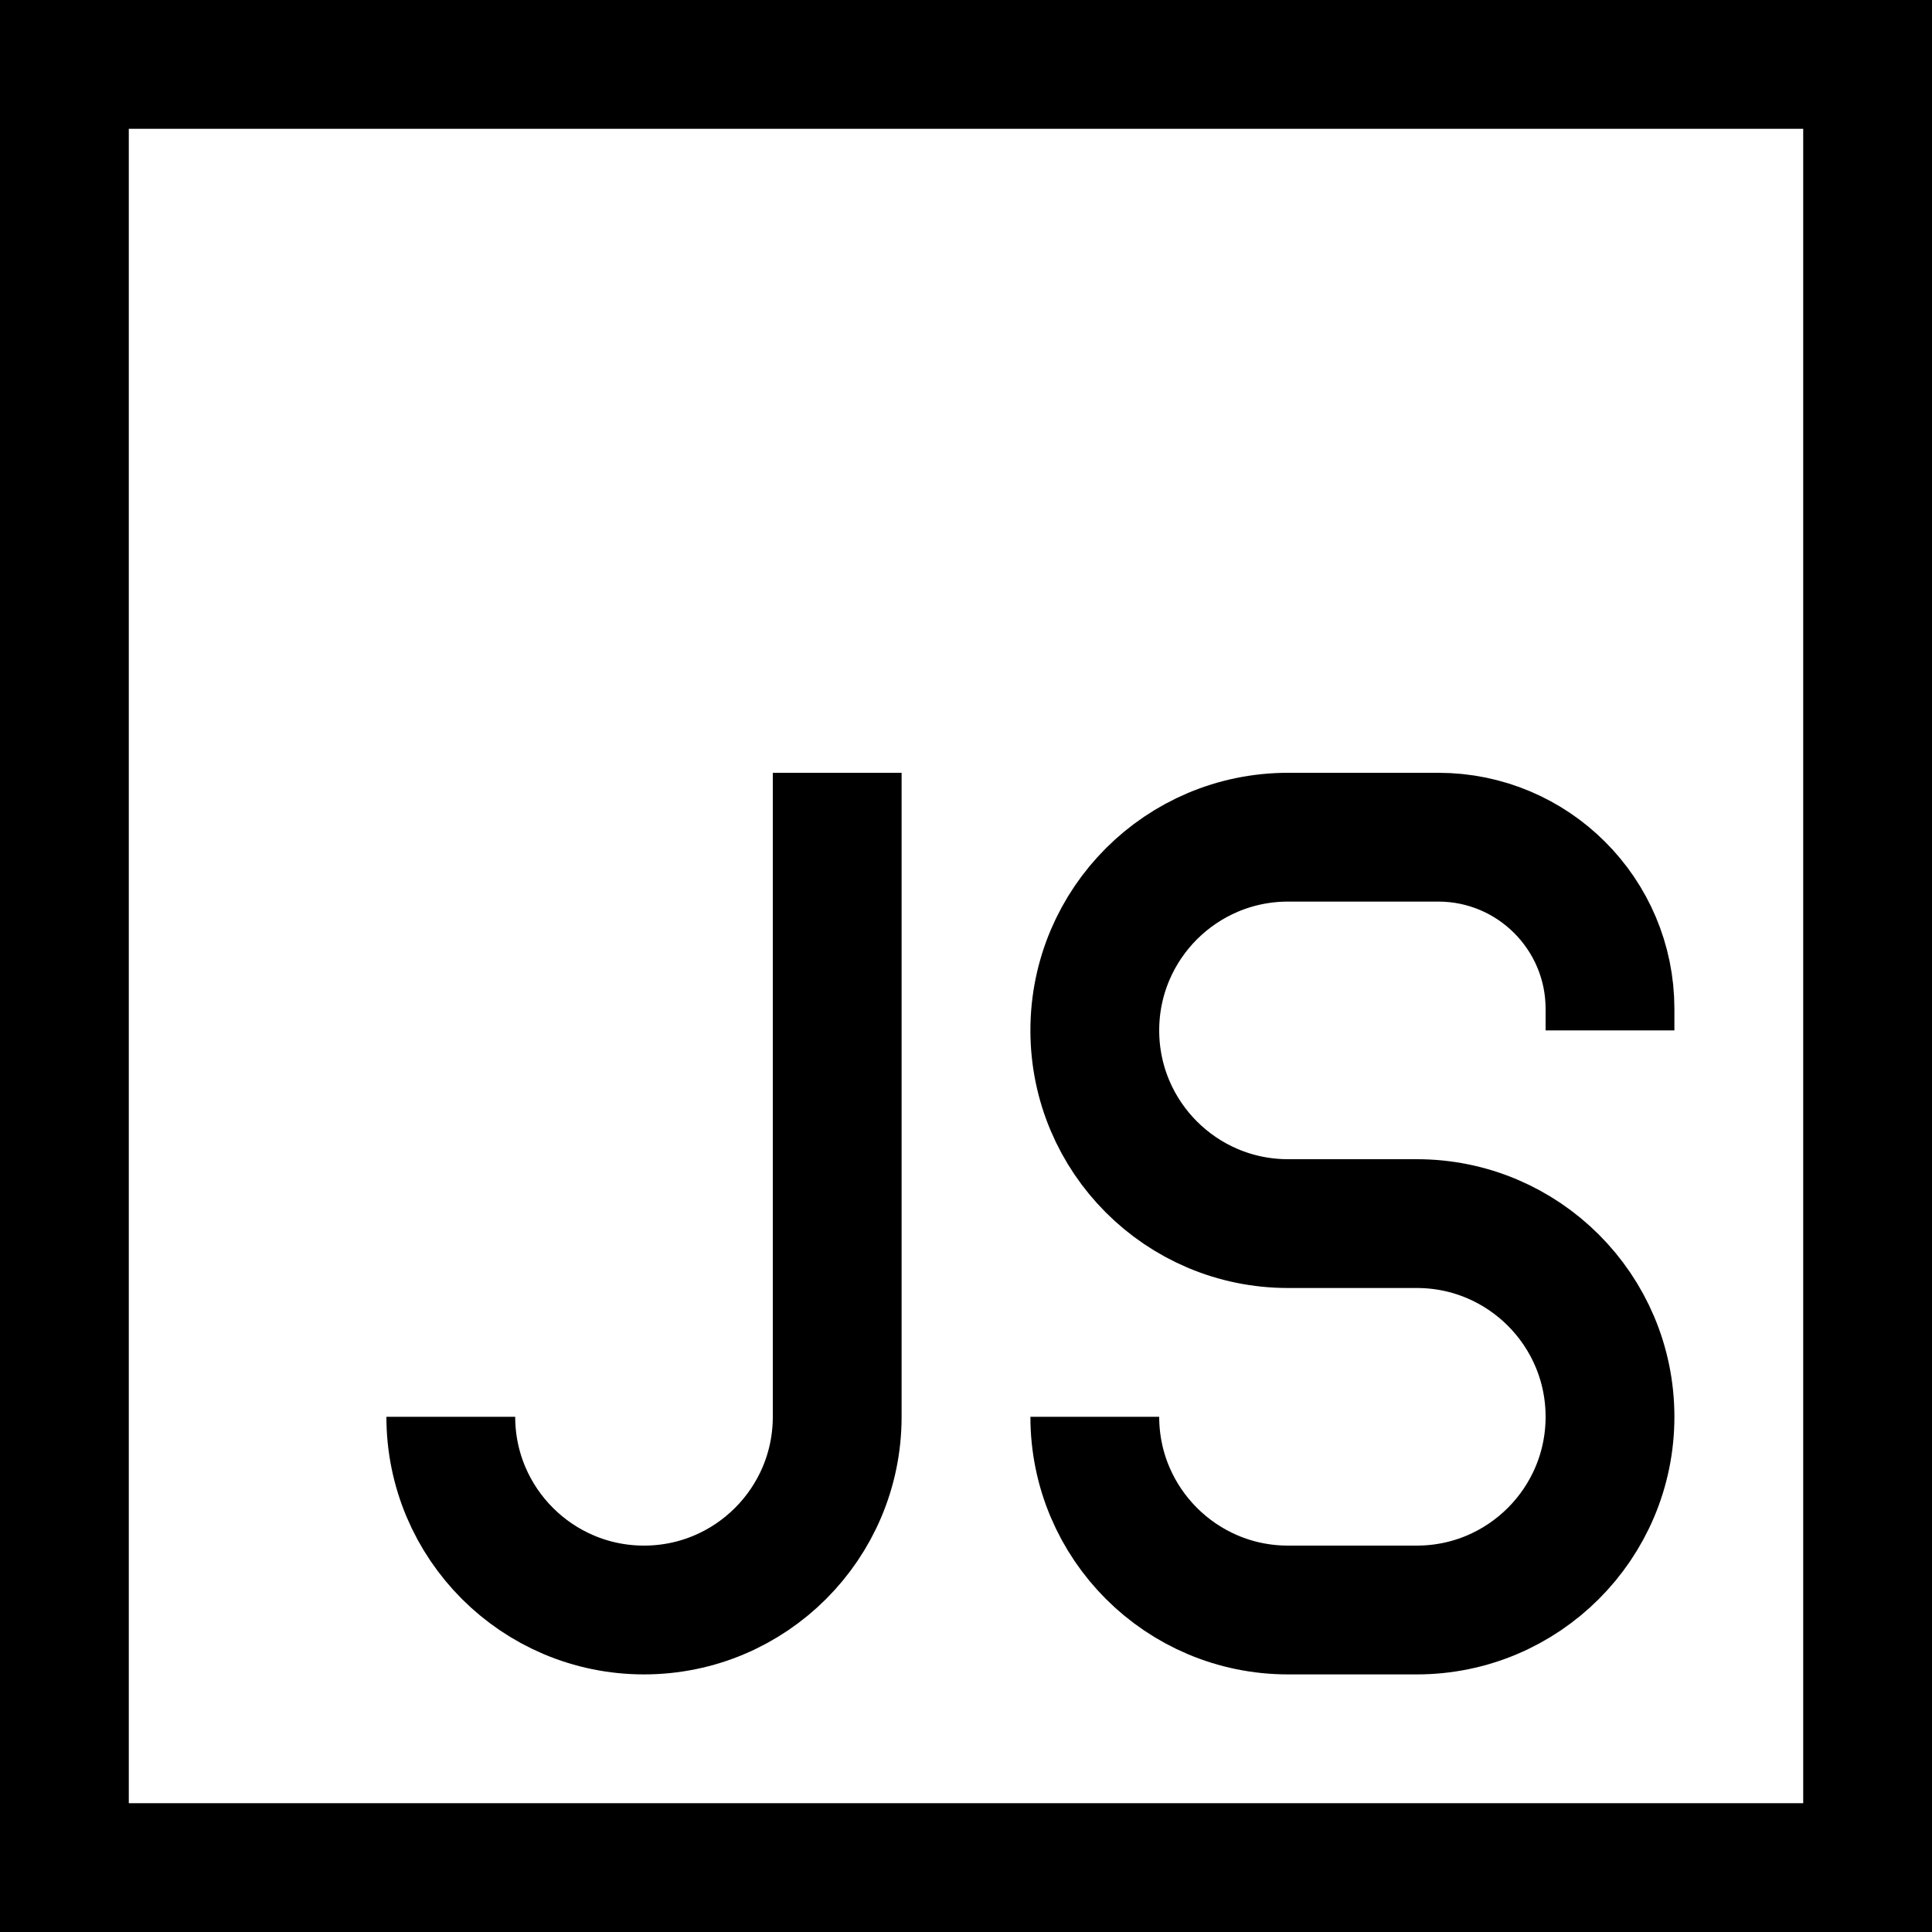
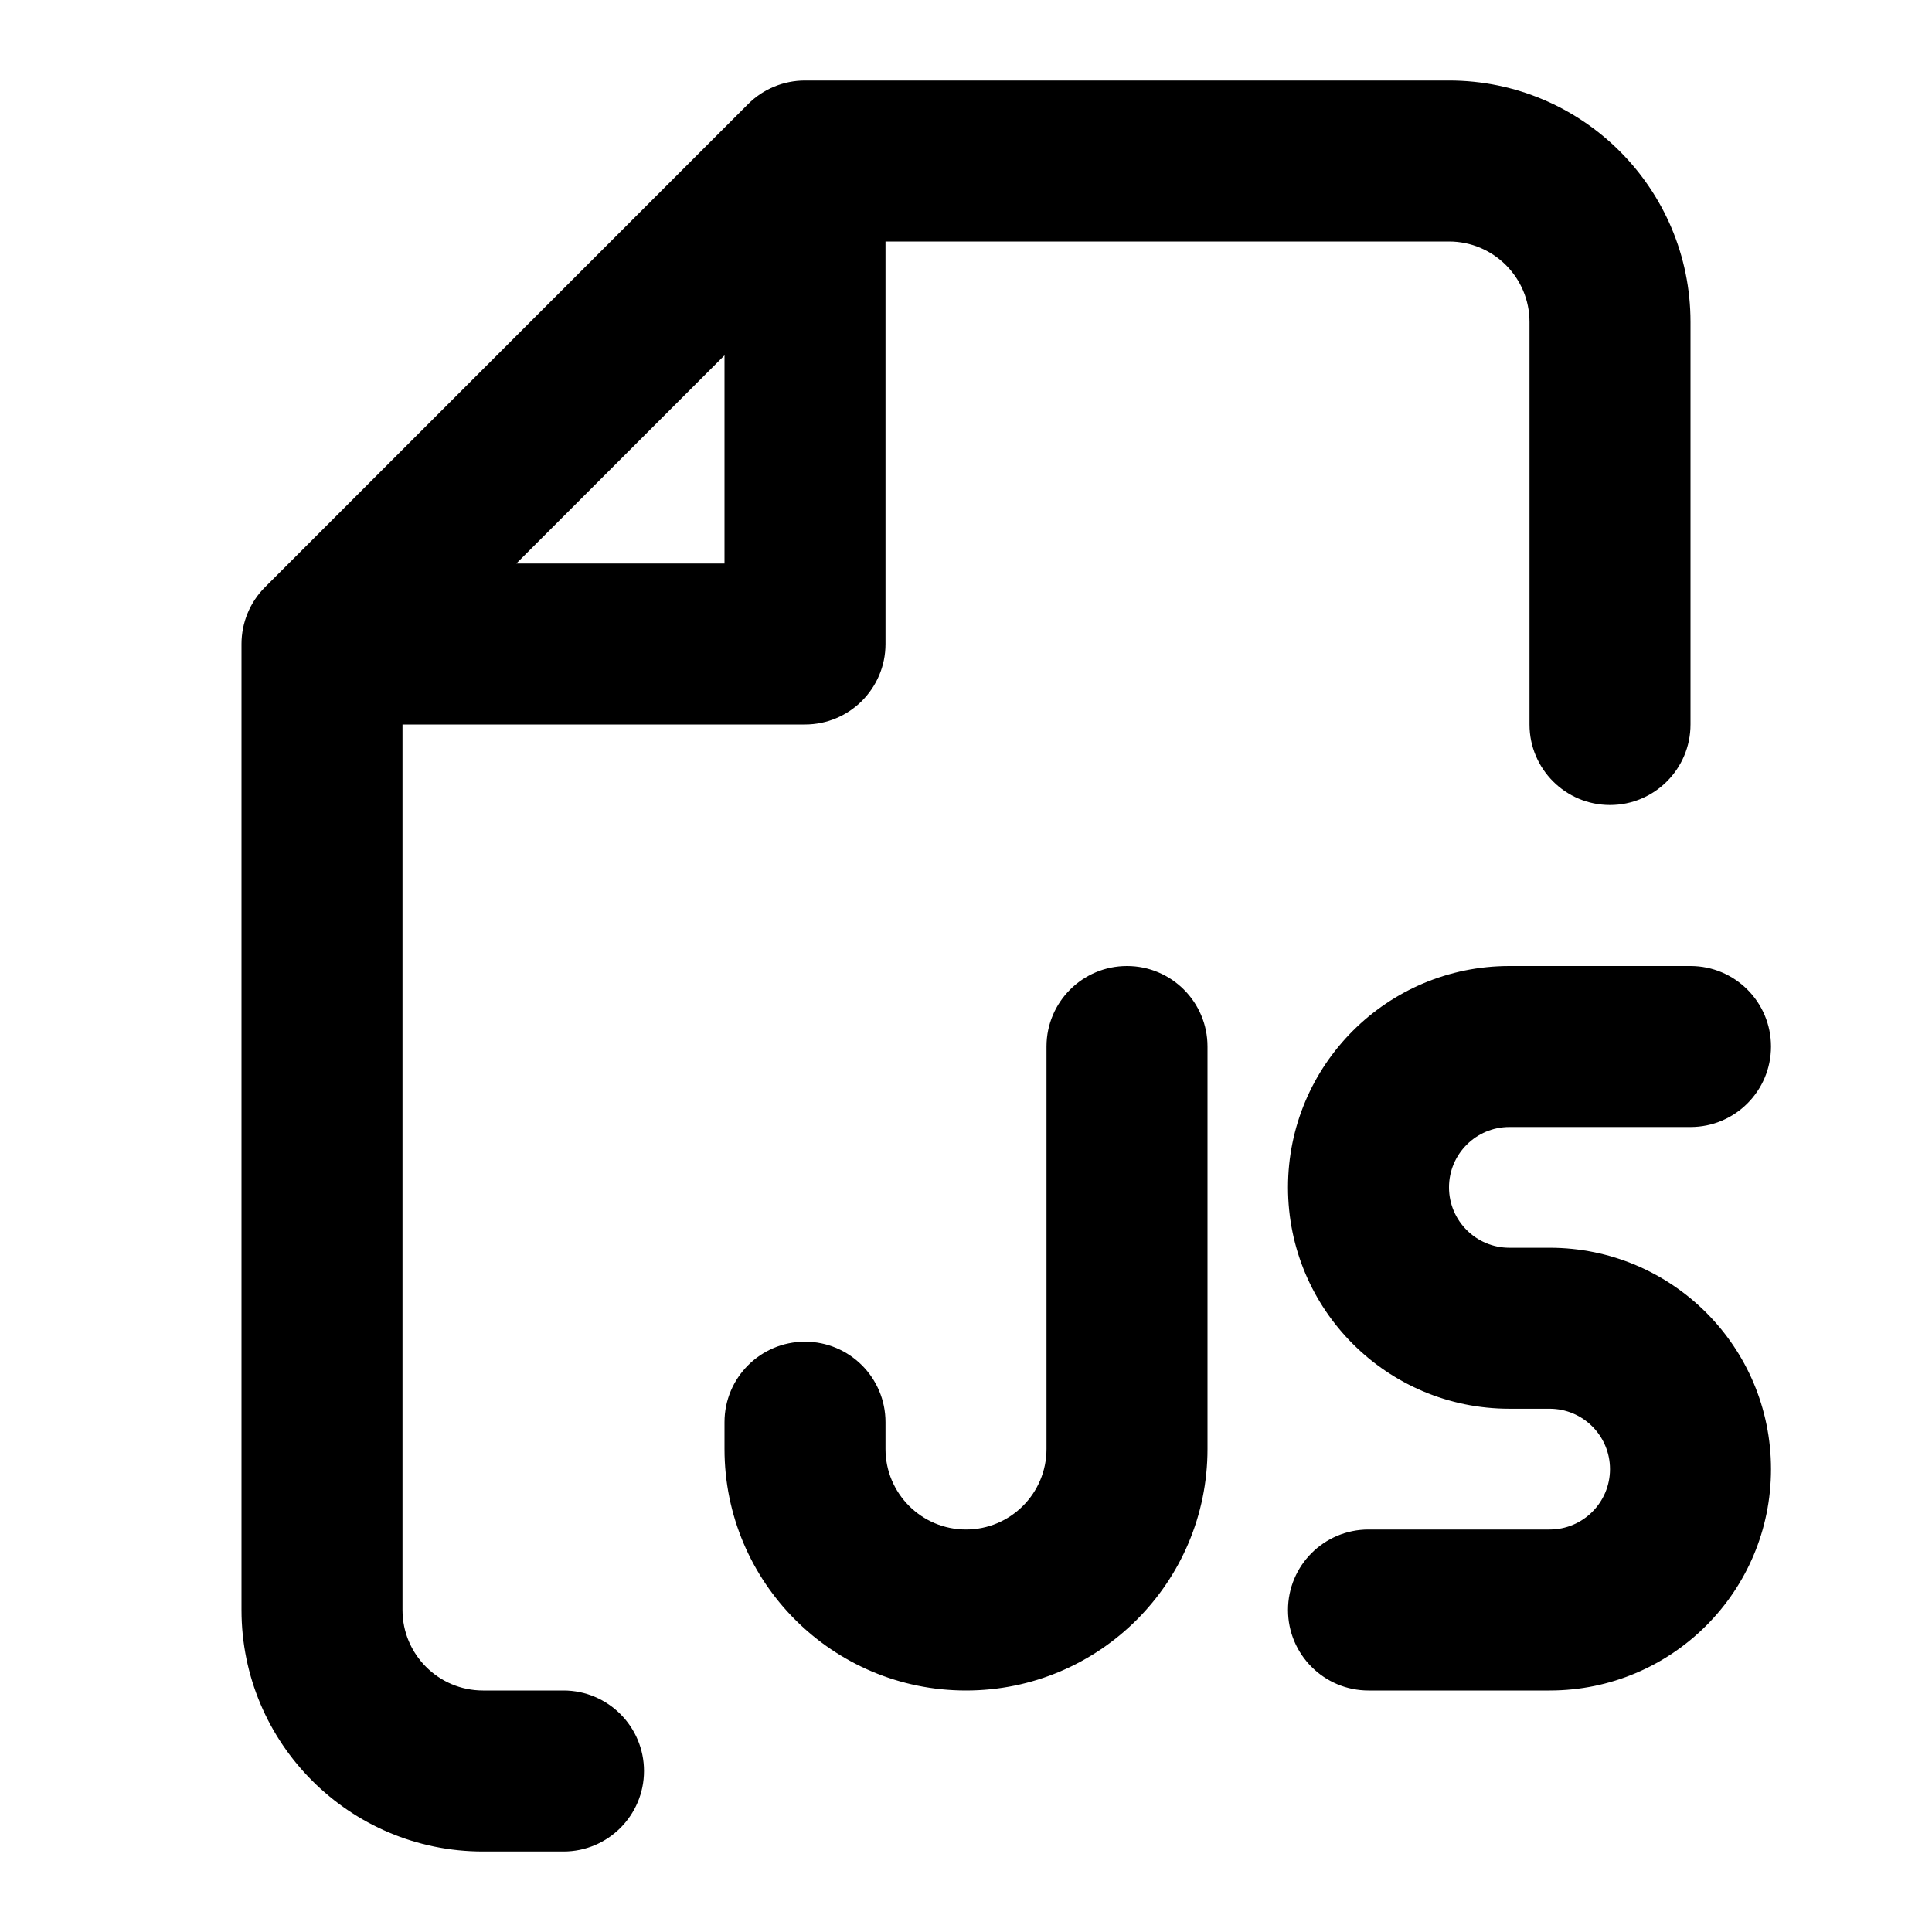
- <svg xmlns="http://www.w3.org/2000/svg" width="800px" height="800px" viewBox="0 0 15 15" fill="none">
-   <path d="M12.5 8V7.833C12.5 7.097 11.903 6.5 11.167 6.5H10C9.172 6.5 8.5 7.172 8.5 8C8.5 8.828 9.172 9.5 10 9.5H11C11.828 9.5 12.5 10.172 12.5 11C12.5 11.828 11.828 12.5 11 12.5H10C9.172 12.5 8.5 11.828 8.5 11M6.5 6V11C6.5 11.828 5.828 12.5 5 12.5C4.172 12.5 3.5 11.828 3.5 11M0.5 0.5H14.5V14.5H0.5V0.5Z" stroke="#000000" />
+ <svg xmlns="http://www.w3.org/2000/svg" width="800px" height="800px" viewBox="0 0 24 24" fill="none">
+   <path fill-rule="evenodd" clip-rule="evenodd" d="M9.293 1.293C9.48 1.105 9.735 1 10 1H18C19.657 1 21 2.343 21 4V9C21 9.552 20.552 10 20 10C19.448 10 19 9.552 19 9V4C19 3.448 18.552 3 18 3H11V8C11 8.552 10.552 9 10 9H5V20C5 20.552 5.448 21 6 21H7C7.552 21 8 21.448 8 22C8 22.552 7.552 23 7 23H6C4.343 23 3 21.657 3 20V8C3 7.735 3.105 7.48 3.293 7.293L9.293 1.293ZM6.414 7H9V4.414L6.414 7ZM16 14.75C16 13.231 17.231 12 18.75 12H21C21.552 12 22 12.448 22 13C22 13.552 21.552 14 21 14H18.75C18.336 14 18 14.336 18 14.75C18 15.164 18.336 15.5 18.75 15.5H19.25C20.769 15.5 22 16.731 22 18.25C22 19.769 20.769 21 19.25 21H17C16.448 21 16 20.552 16 20C16 19.448 16.448 19 17 19H19.25C19.664 19 20 18.664 20 18.25C20 17.836 19.664 17.5 19.25 17.5H18.75C17.231 17.5 16 16.269 16 14.75ZM15 13C15 12.448 14.552 12 14 12C13.448 12 13 12.448 13 13V18C13 18.552 12.552 19 12 19C11.448 19 11 18.552 11 18V17.667C11 17.114 10.552 16.667 10 16.667C9.448 16.667 9 17.114 9 17.667V18C9 19.657 10.343 21 12 21C13.657 21 15 19.657 15 18V13Z" fill="#000000" />
</svg>
